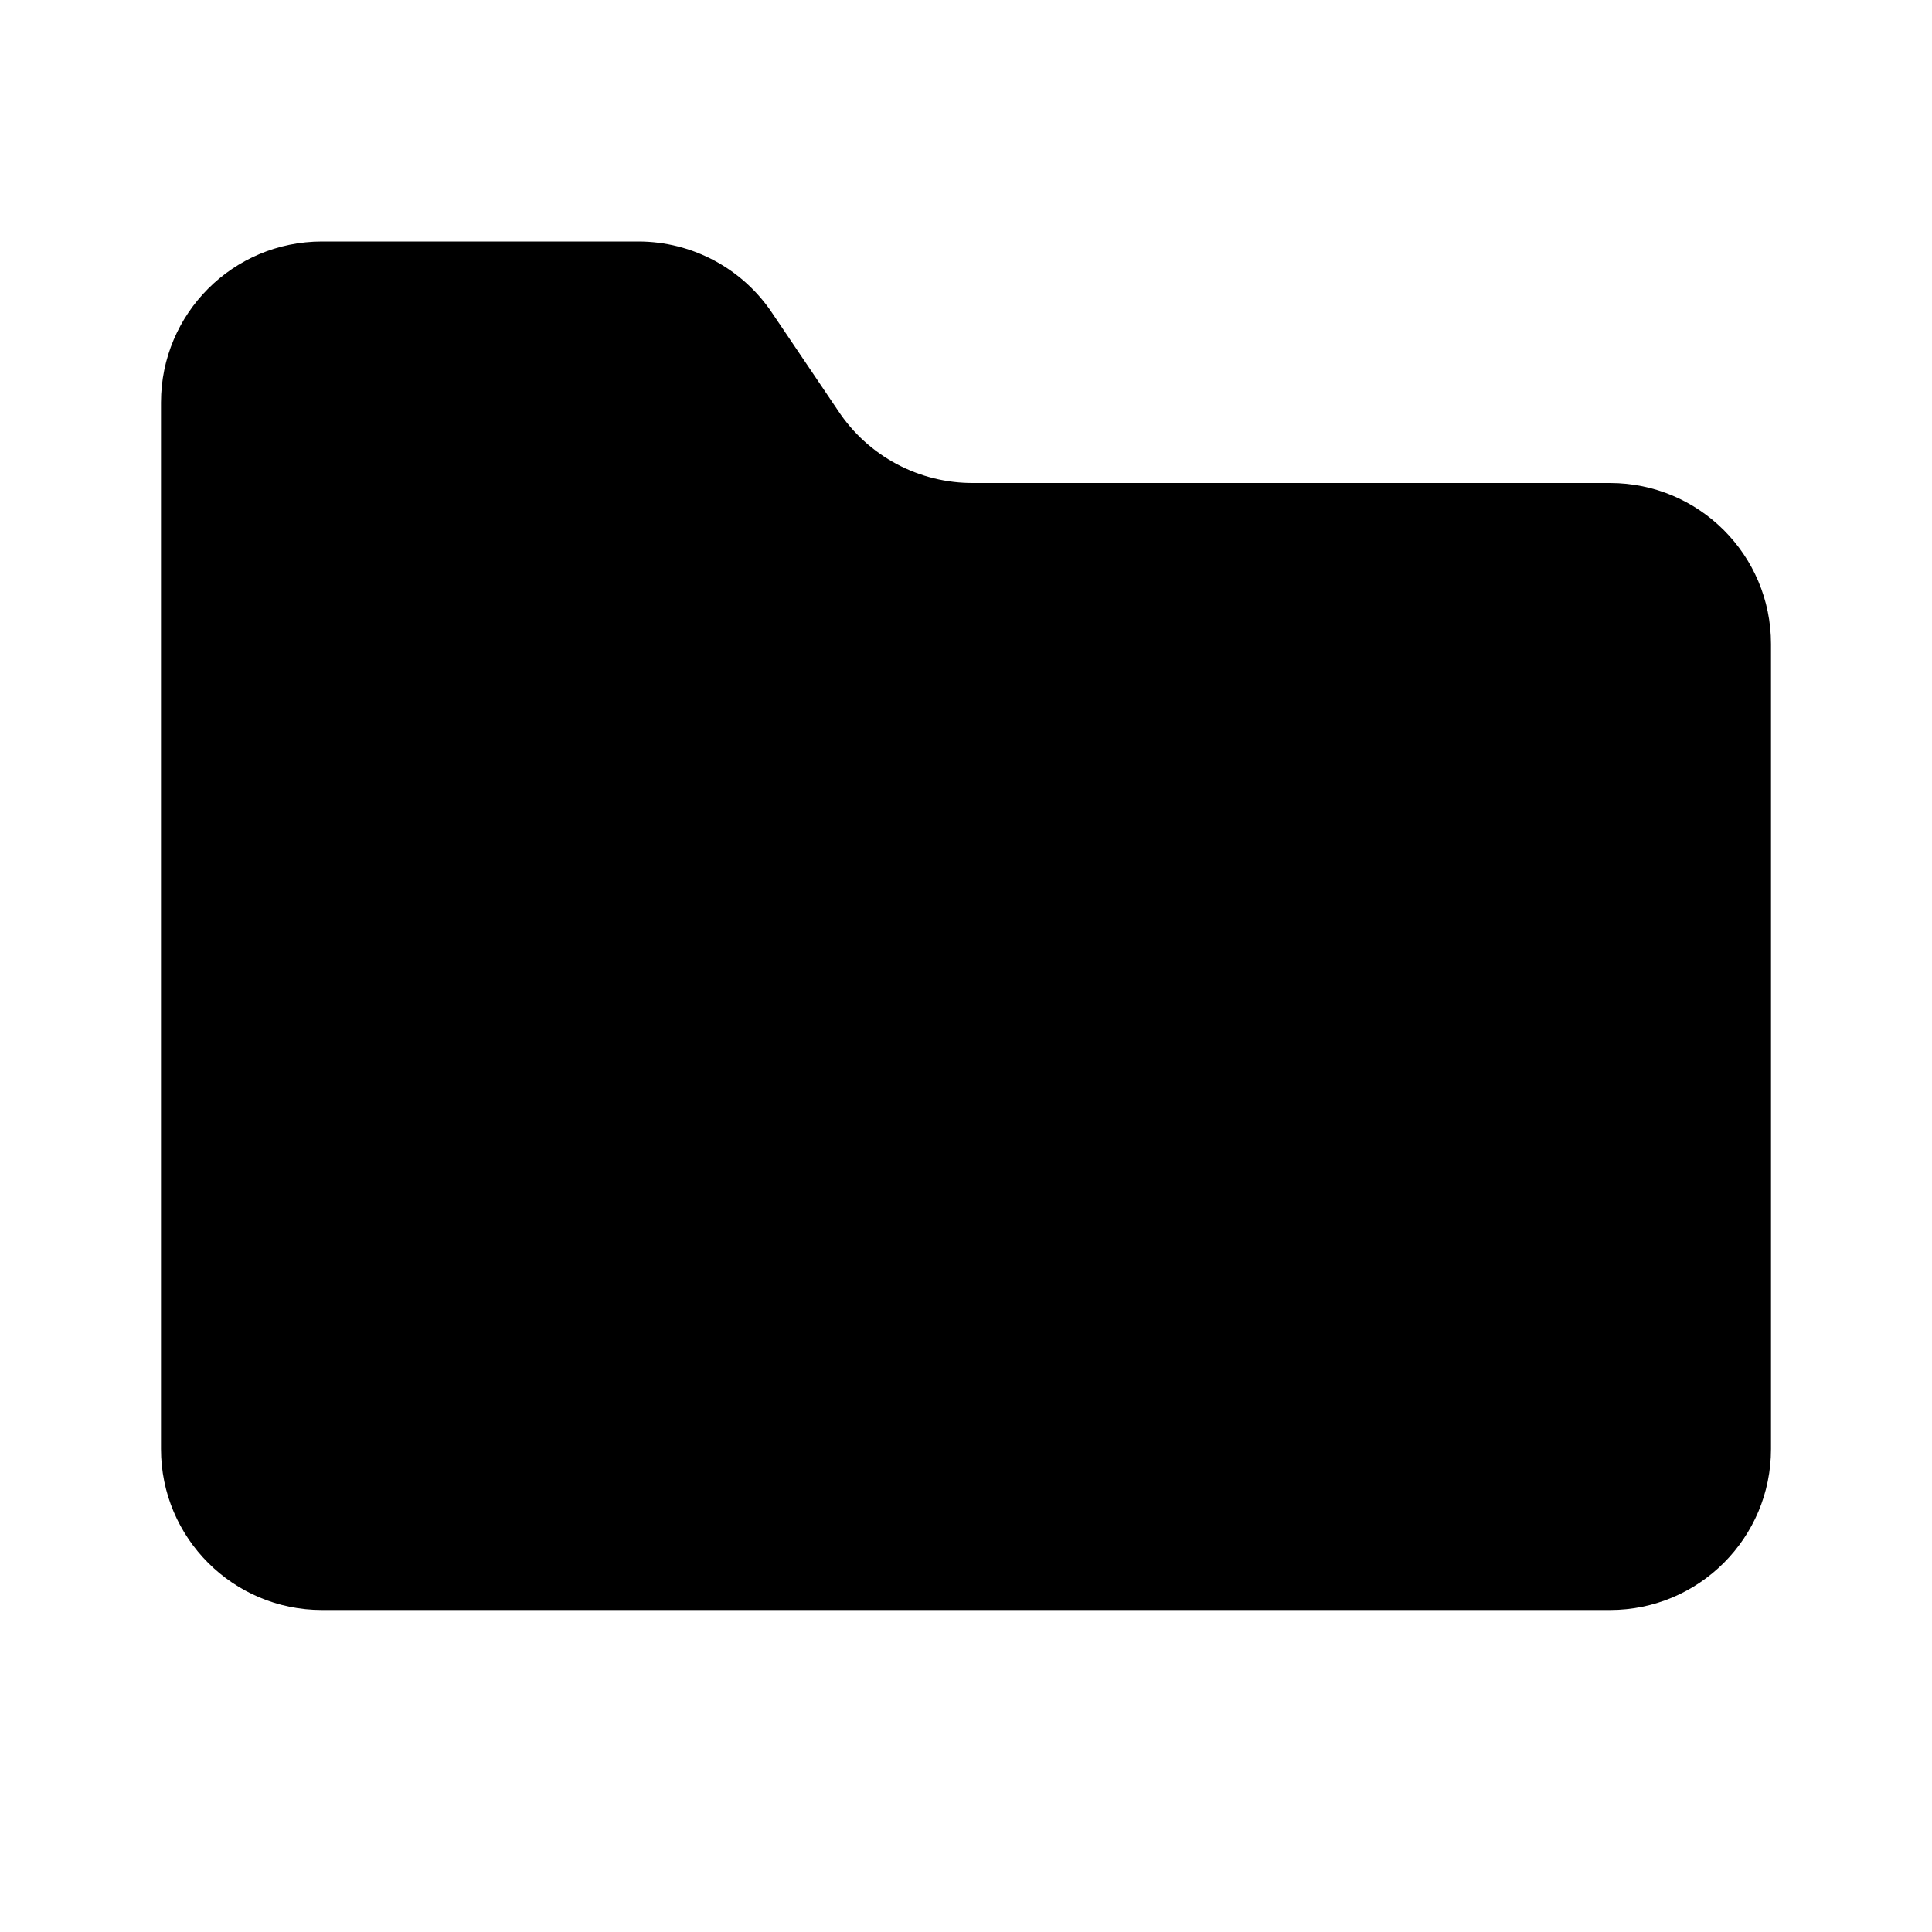
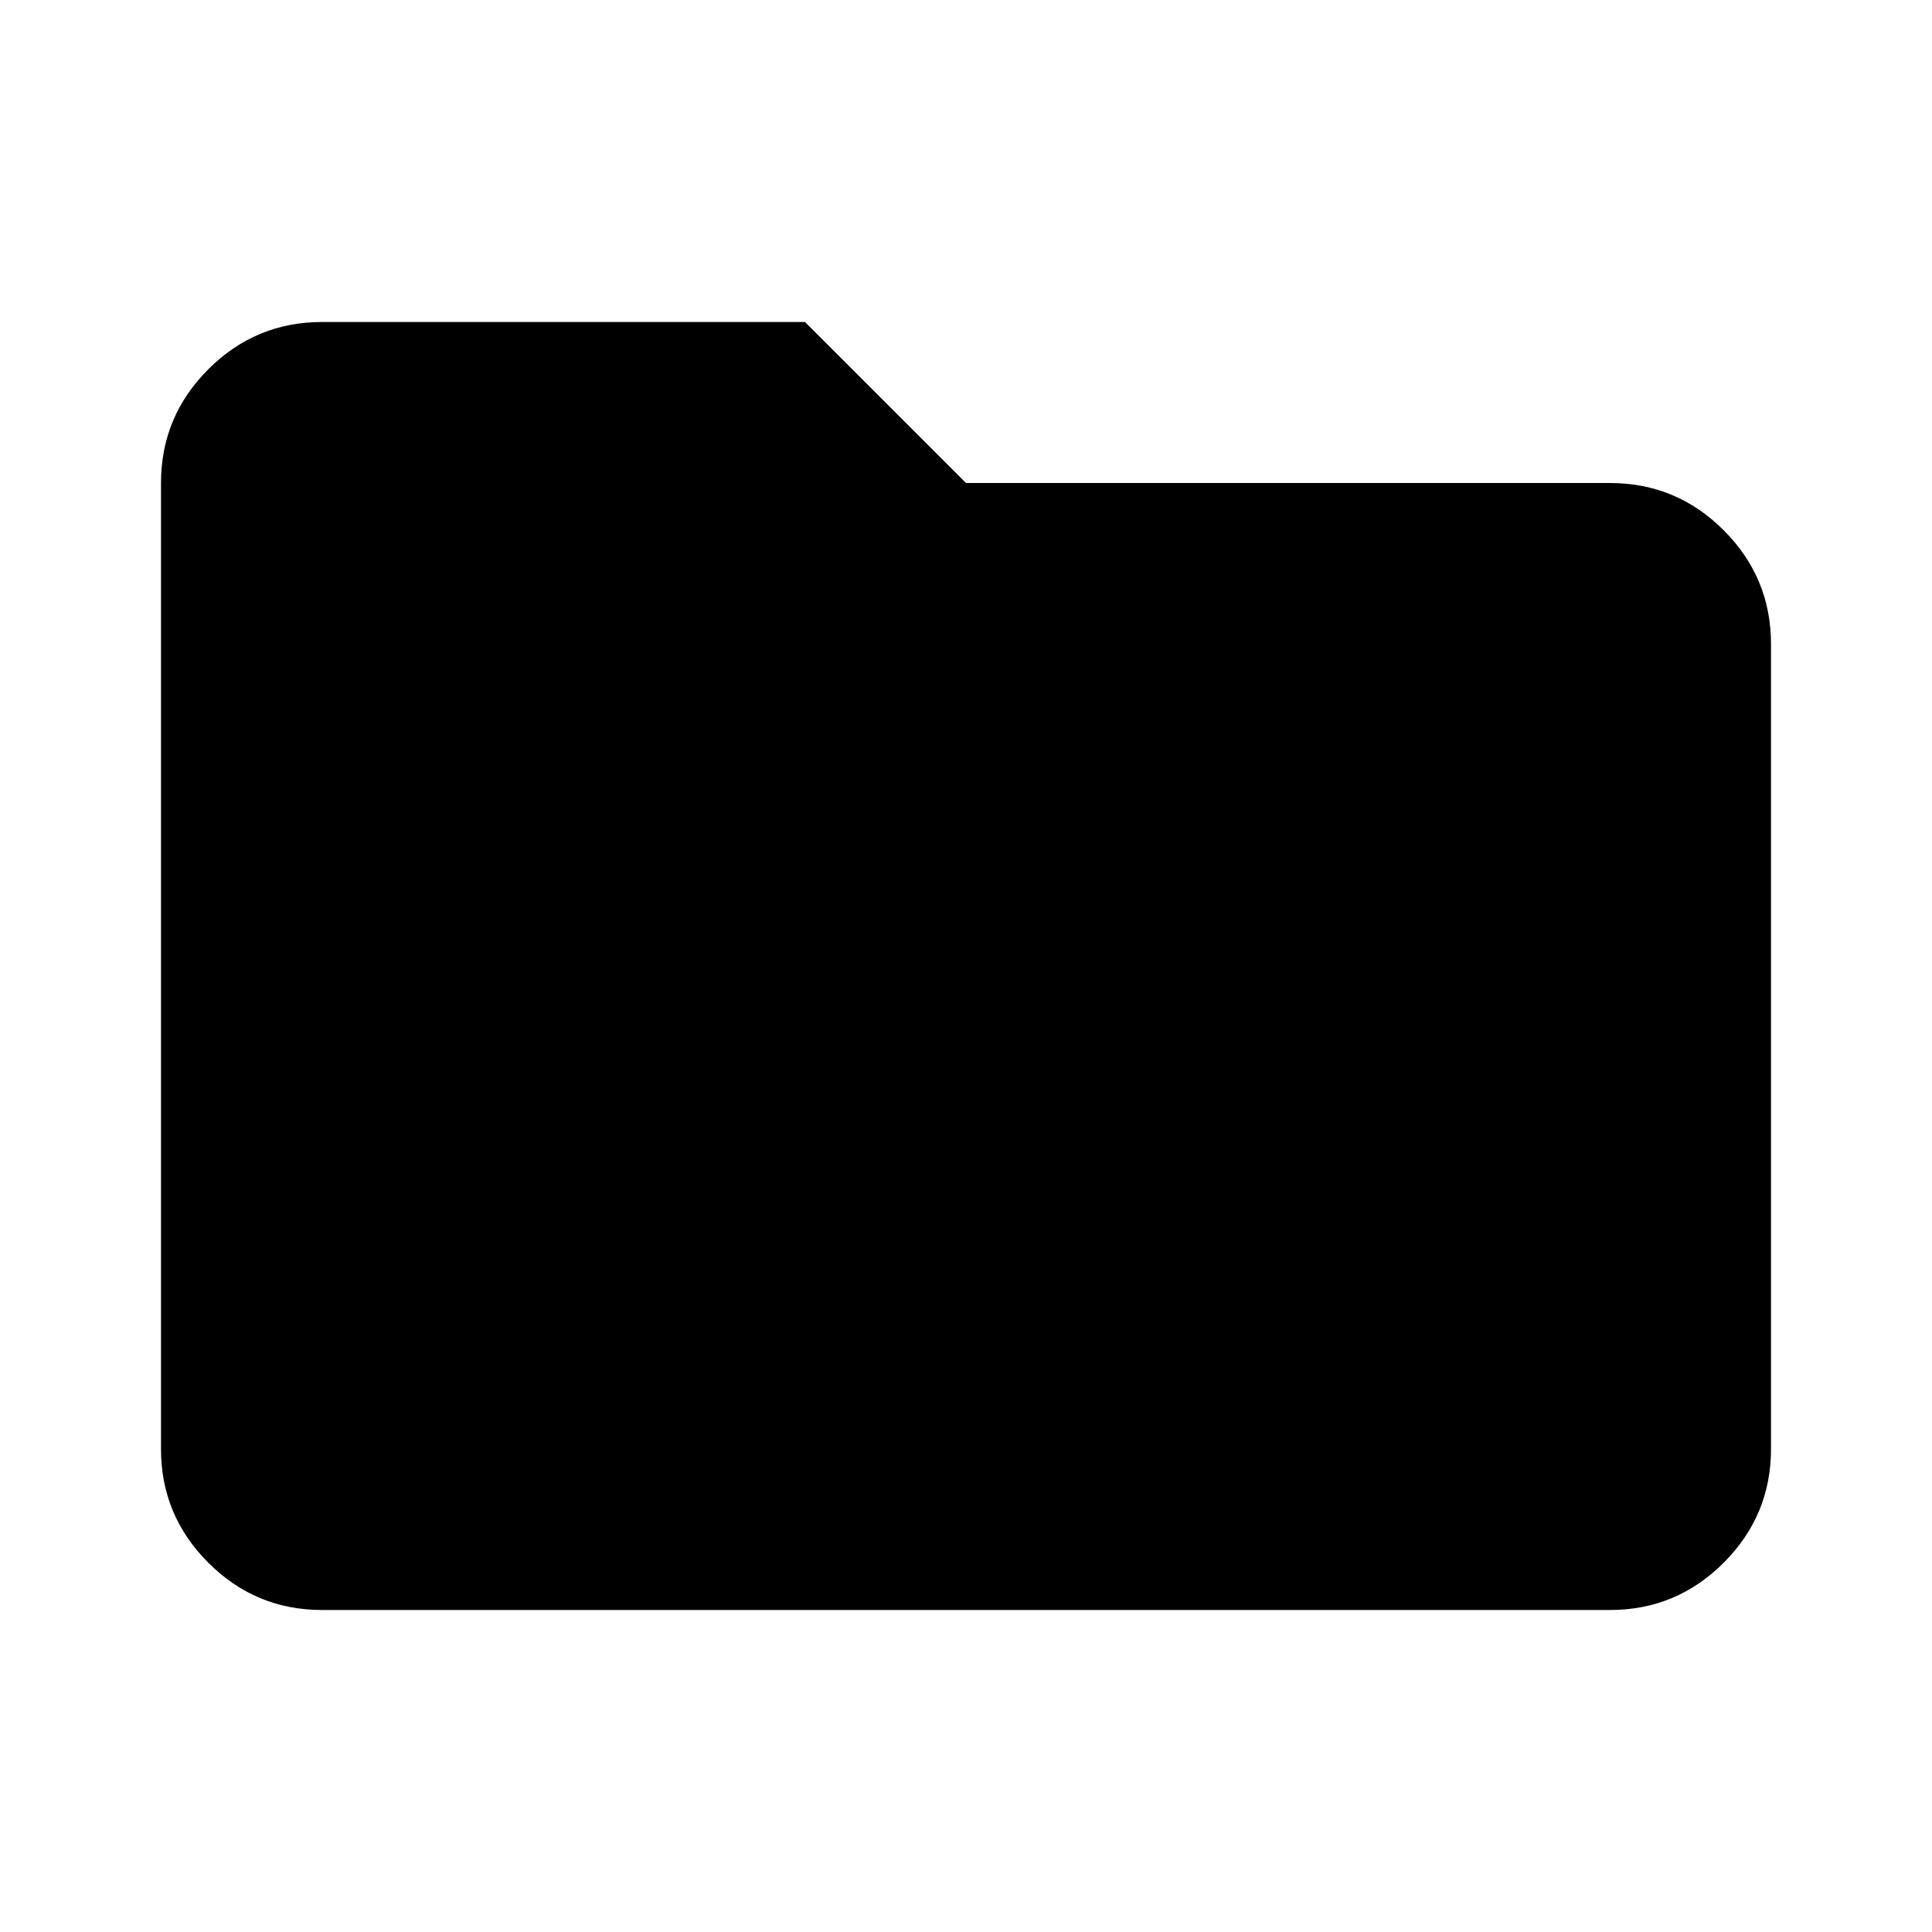
- <svg xmlns="http://www.w3.org/2000/svg" width="24" height="24" viewBox="0 0 24 24" fill="currentColor">
-   <path d="M20 20a2 2 0 0 0 2-2V8a2 2 0 0 0-2-2h-7.9a2 2 0 0 1-1.69-.9L9.6 3.9A2 2 0 0 0 7.93 3H4a2 2 0 0 0-2 2v13a2 2 0 0 0 2 2Z" />
+ <svg xmlns="http://www.w3.org/2000/svg" width="24" height="24" viewBox="0 -960 960 960" fill="currentColor">
+   <path d="M160-160q-33 0-56.5-23.5T80-240v-480q0-33 23.5-56.5T160-800h240l80 80h320q33 0 56.5 23.5T880-640v400q0 33-23.5 56.5T800-160H160Z" />
</svg>
